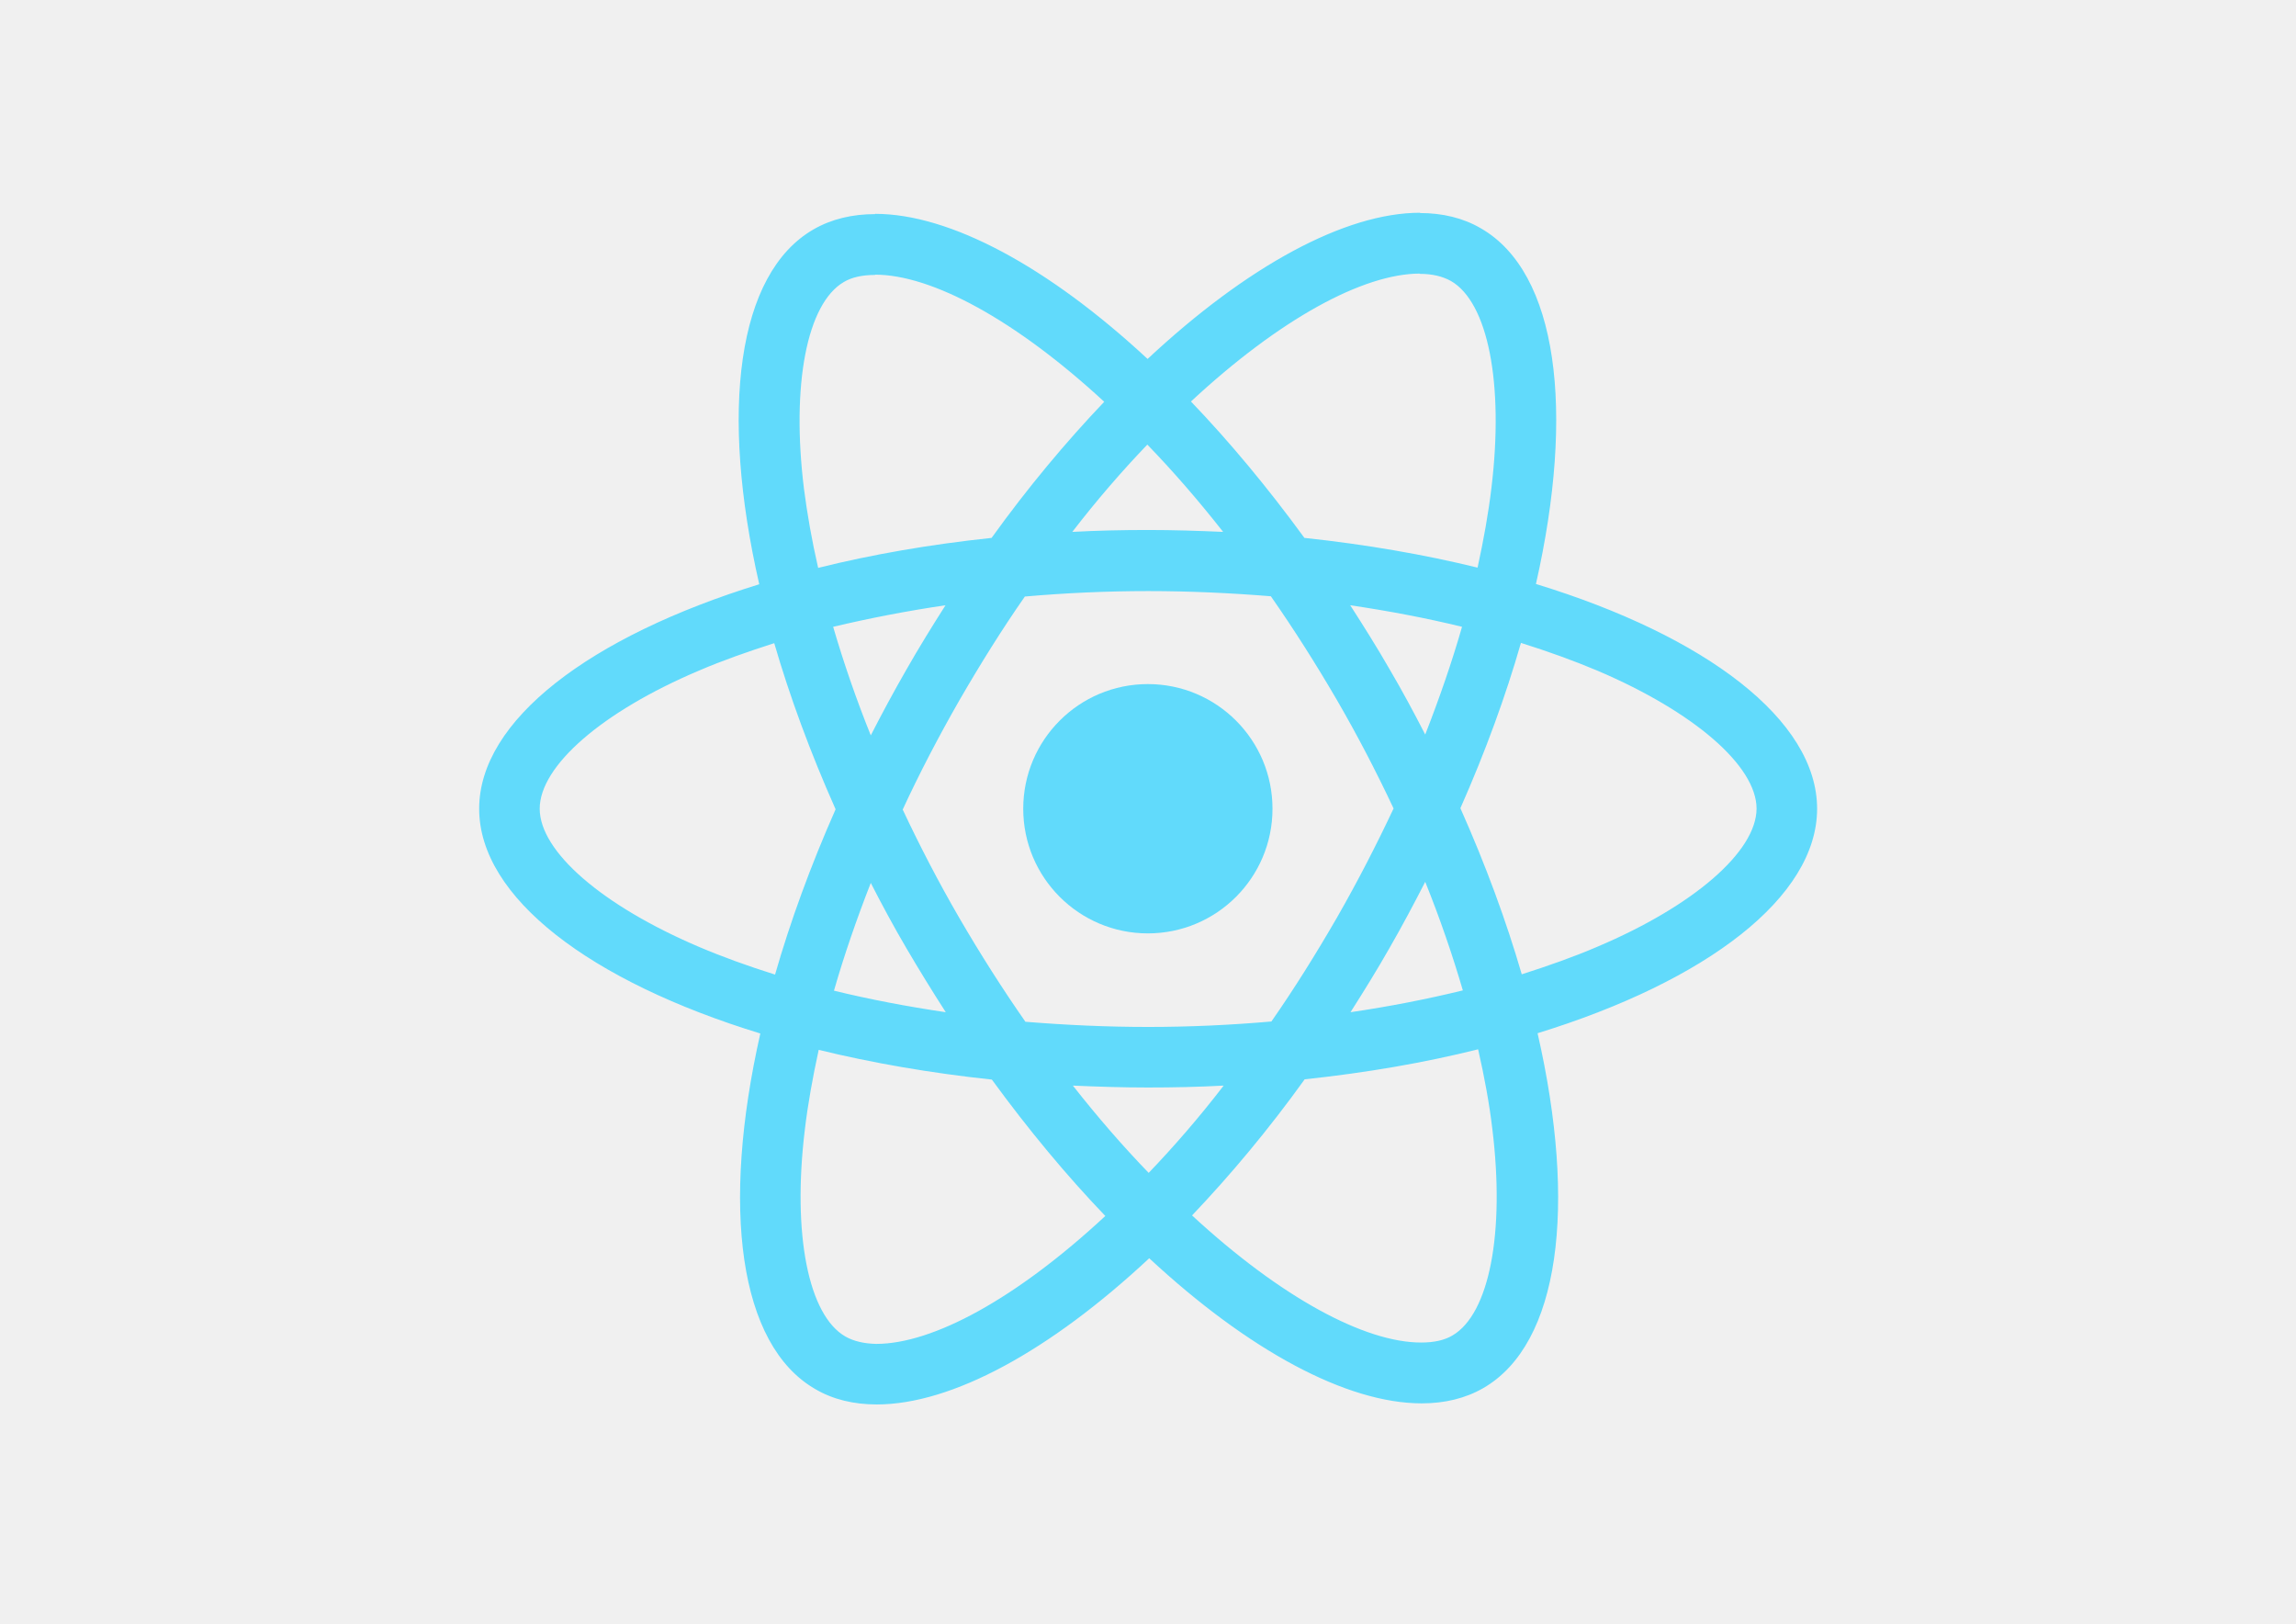
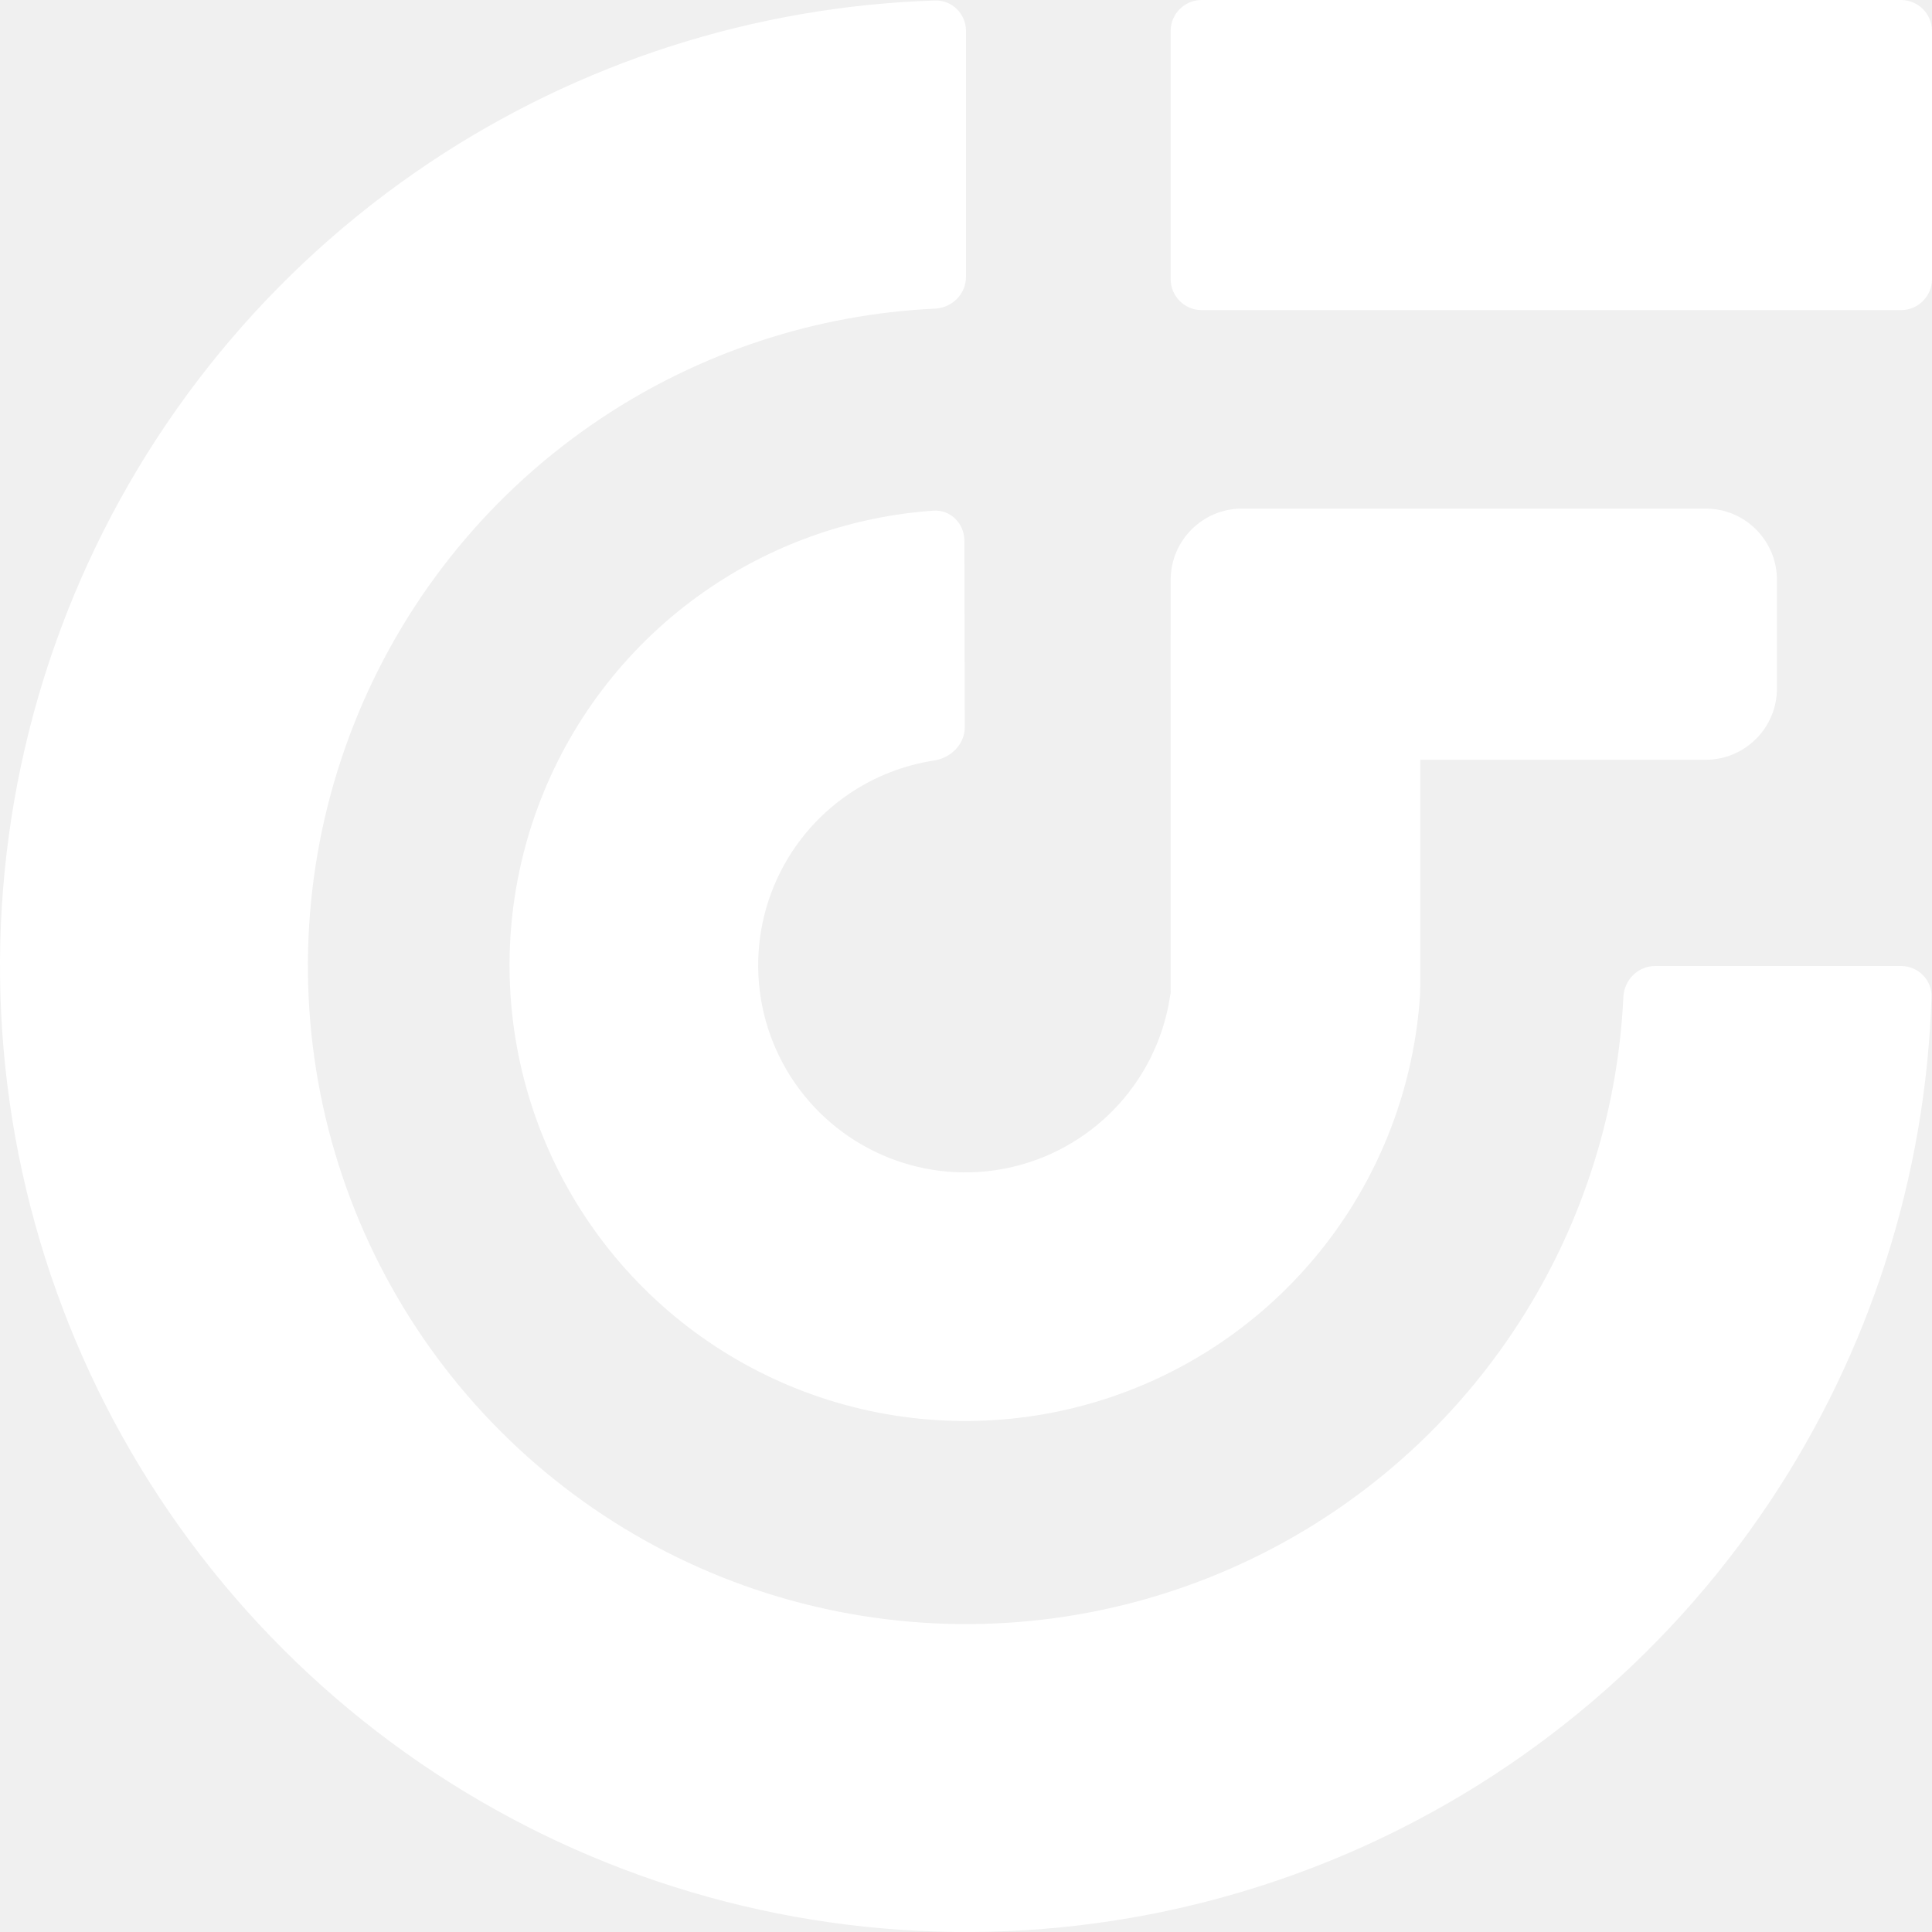
- <svg xmlns="http://www.w3.org/2000/svg" viewBox="0 0 841.9 595.3">
-   <g fill="#61DAFB">
-     <path d="M666.3 296.5c0-32.5-40.7-63.3-103.1-82.4 14.4-63.6 8-114.2-20.2-130.4-6.5-3.8-14.1-5.6-22.4-5.6v22.3c4.6 0 8.3.9 11.4 2.6 13.6 7.8 19.5 37.5 14.9 75.7-1.1 9.4-2.9 19.3-5.1 29.4-19.6-4.8-41-8.5-63.5-10.9-13.5-18.5-27.5-35.3-41.6-50 32.6-30.3 63.2-46.9 84-46.9V78c-27.5 0-63.5 19.6-99.9 53.6-36.4-33.8-72.4-53.2-99.9-53.2v22.3c20.7 0 51.4 16.5 84 46.6-14 14.7-28 31.4-41.3 49.9-22.6 2.4-44 6.1-63.6 11-2.3-10-4-19.7-5.2-29-4.7-38.2 1.1-67.9 14.6-75.8 3-1.8 6.9-2.6 11.5-2.6V78.5c-8.4 0-16 1.8-22.6 5.6-28.1 16.2-34.4 66.7-19.9 130.1-62.2 19.2-102.7 49.9-102.7 82.3 0 32.5 40.7 63.3 103.1 82.4-14.4 63.6-8 114.2 20.2 130.4 6.5 3.8 14.1 5.6 22.5 5.6 27.5 0 63.5-19.6 99.9-53.6 36.4 33.8 72.4 53.2 99.9 53.2 8.4 0 16-1.8 22.6-5.6 28.1-16.2 34.4-66.7 19.9-130.1 62-19.1 102.5-49.9 102.5-82.3zm-130.2-66.7c-3.7 12.9-8.3 26.2-13.5 39.5-4.1-8-8.4-16-13.1-24-4.6-8-9.5-15.8-14.4-23.4 14.2 2.1 27.9 4.7 41 7.9zm-45.8 106.5c-7.8 13.5-15.8 26.3-24.1 38.2-14.9 1.3-30 2-45.2 2-15.1 0-30.2-.7-45-1.9-8.3-11.9-16.4-24.6-24.2-38-7.6-13.1-14.5-26.4-20.8-39.8 6.2-13.4 13.2-26.8 20.7-39.9 7.8-13.5 15.8-26.3 24.1-38.2 14.9-1.3 30-2 45.2-2 15.1 0 30.2.7 45 1.9 8.3 11.9 16.4 24.6 24.2 38 7.6 13.1 14.5 26.4 20.8 39.8-6.3 13.4-13.2 26.8-20.7 39.9zm32.3-13c5.4 13.4 10 26.8 13.8 39.8-13.1 3.2-26.9 5.9-41.2 8 4.9-7.7 9.8-15.6 14.4-23.7 4.6-8 8.9-16.1 13-24.1zM421.2 430c-9.3-9.6-18.6-20.3-27.8-32 9 .4 18.2.7 27.5.7 9.4 0 18.7-.2 27.8-.7-9 11.7-18.3 22.4-27.5 32zm-74.4-58.9c-14.2-2.1-27.9-4.7-41-7.9 3.7-12.9 8.3-26.2 13.5-39.5 4.1 8 8.4 16 13.1 24 4.7 8 9.5 15.8 14.4 23.4zM420.7 163c9.3 9.6 18.6 20.3 27.8 32-9-.4-18.2-.7-27.5-.7-9.4 0-18.7.2-27.8.7 9-11.7 18.3-22.4 27.5-32zm-74 58.9c-4.9 7.7-9.8 15.6-14.4 23.7-4.6 8-8.9 16-13 24-5.4-13.4-10-26.8-13.8-39.8 13.1-3.1 26.9-5.8 41.2-7.9zm-90.5 125.2c-35.4-15.1-58.3-34.9-58.3-50.6 0-15.7 22.9-35.6 58.3-50.6 8.6-3.7 18-7 27.7-10.1 5.7 19.6 13.2 40 22.5 60.9-9.2 20.8-16.6 41.1-22.2 60.6-9.9-3.1-19.3-6.5-28-10.2zM310 490c-13.6-7.8-19.5-37.5-14.9-75.7 1.1-9.4 2.9-19.3 5.1-29.4 19.6 4.8 41 8.5 63.5 10.9 13.5 18.5 27.5 35.3 41.6 50-32.6 30.3-63.2 46.9-84 46.9-4.5-.1-8.3-1-11.3-2.7zm237.2-76.2c4.7 38.2-1.1 67.9-14.6 75.8-3 1.8-6.9 2.6-11.5 2.6-20.7 0-51.4-16.5-84-46.6 14-14.7 28-31.4 41.3-49.9 22.6-2.4 44-6.1 63.6-11 2.3 10.1 4.1 19.8 5.2 29.1zm38.5-66.7c-8.6 3.7-18 7-27.7 10.1-5.7-19.6-13.2-40-22.5-60.9 9.2-20.8 16.6-41.1 22.2-60.6 9.9 3.1 19.3 6.5 28.1 10.2 35.4 15.1 58.3 34.9 58.3 50.6-.1 15.7-23 35.6-58.4 50.6zM320.8 78.4z" />
-     <circle cx="420.9" cy="296.5" r="45.7" />
-     <path d="M520.5 78.1z" />
-   </g>
+ <svg xmlns="http://www.w3.org/2000/svg" width="1246" height="1246" viewBox="0 0 1246 1246" fill="none">
+   <path d="M1226 623C1237.05 623 1246.03 631.958 1245.68 642.998C1241.95 759.215 1205.75 872.219 1141.01 969.12C1072.55 1071.57 975.25 1151.42 861.412 1198.58C747.573 1245.73 622.309 1258.07 501.459 1234.03C380.608 1209.99 269.6 1150.66 182.472 1063.53C95.344 976.399 36.009 865.391 11.971 744.541C-12.068 623.691 0.27 498.426 47.423 384.588C94.577 270.75 174.428 173.45 276.88 104.994C373.782 40.247 486.785 4.052 603.002 0.321C614.042 -0.034 623 8.954 623 20L623 178.57C623 189.616 614.04 198.521 603.006 199.041C526.077 202.669 451.444 227.173 387.2 270.099C317.402 316.736 263.002 383.023 230.878 460.578C198.754 538.132 190.349 623.471 206.726 705.802C223.102 788.133 263.525 863.759 322.883 923.117C382.24 982.475 457.866 1022.9 540.198 1039.27C622.529 1055.65 707.868 1047.25 785.422 1015.12C862.977 982.998 929.263 928.598 975.9 858.801C1018.83 794.556 1043.33 719.923 1046.96 642.994C1047.48 631.961 1056.38 623 1067.43 623H1226Z" fill="white" />
+   <rect x="755" width="491" height="200" rx="20" fill="white" />
+   <path d="M755 411C755 369.579 788.579 336 830 336H841C882.421 336 916 369.579 916 411V634C916 673.764 883.764 706 844 706H823C785.445 706 755 675.555 755 638V411Z" fill="white" />
+   <rect x="755" y="490" width="162" height="391" rx="46" transform="rotate(-90 755 490)" fill="white" />
+   <path d="M896.446 621.955C907.491 621.932 916.536 630.878 915.808 641.9C912.433 693.005 895.75 742.469 867.257 785.306C835.064 833.708 789.24 871.477 735.582 893.836C681.923 916.194 622.839 922.14 565.802 910.919C508.764 899.699 456.335 871.817 415.144 830.799C373.953 789.782 345.85 737.471 334.389 680.481C322.928 623.491 328.623 564.383 350.756 510.631C372.888 456.878 410.462 410.896 458.728 378.498C501.445 349.825 550.838 332.933 601.928 329.343C612.947 328.568 621.931 337.574 621.955 348.62L622.209 468.962C622.232 480.008 613.247 488.828 602.328 490.499C582.996 493.457 564.464 500.639 548.091 511.63C526.156 526.353 509.08 547.25 499.022 571.678C488.964 596.106 486.375 622.969 491.584 648.868C496.792 674.767 509.564 698.54 528.284 717.181C547.003 735.822 570.83 748.493 596.751 753.592C622.672 758.691 649.523 755.99 673.909 745.828C698.294 735.667 719.119 718.503 733.75 696.507C744.671 680.087 751.774 661.525 754.651 642.18C756.276 631.254 765.058 622.232 776.104 622.209L896.446 621.955Z" fill="white" />
</svg>
